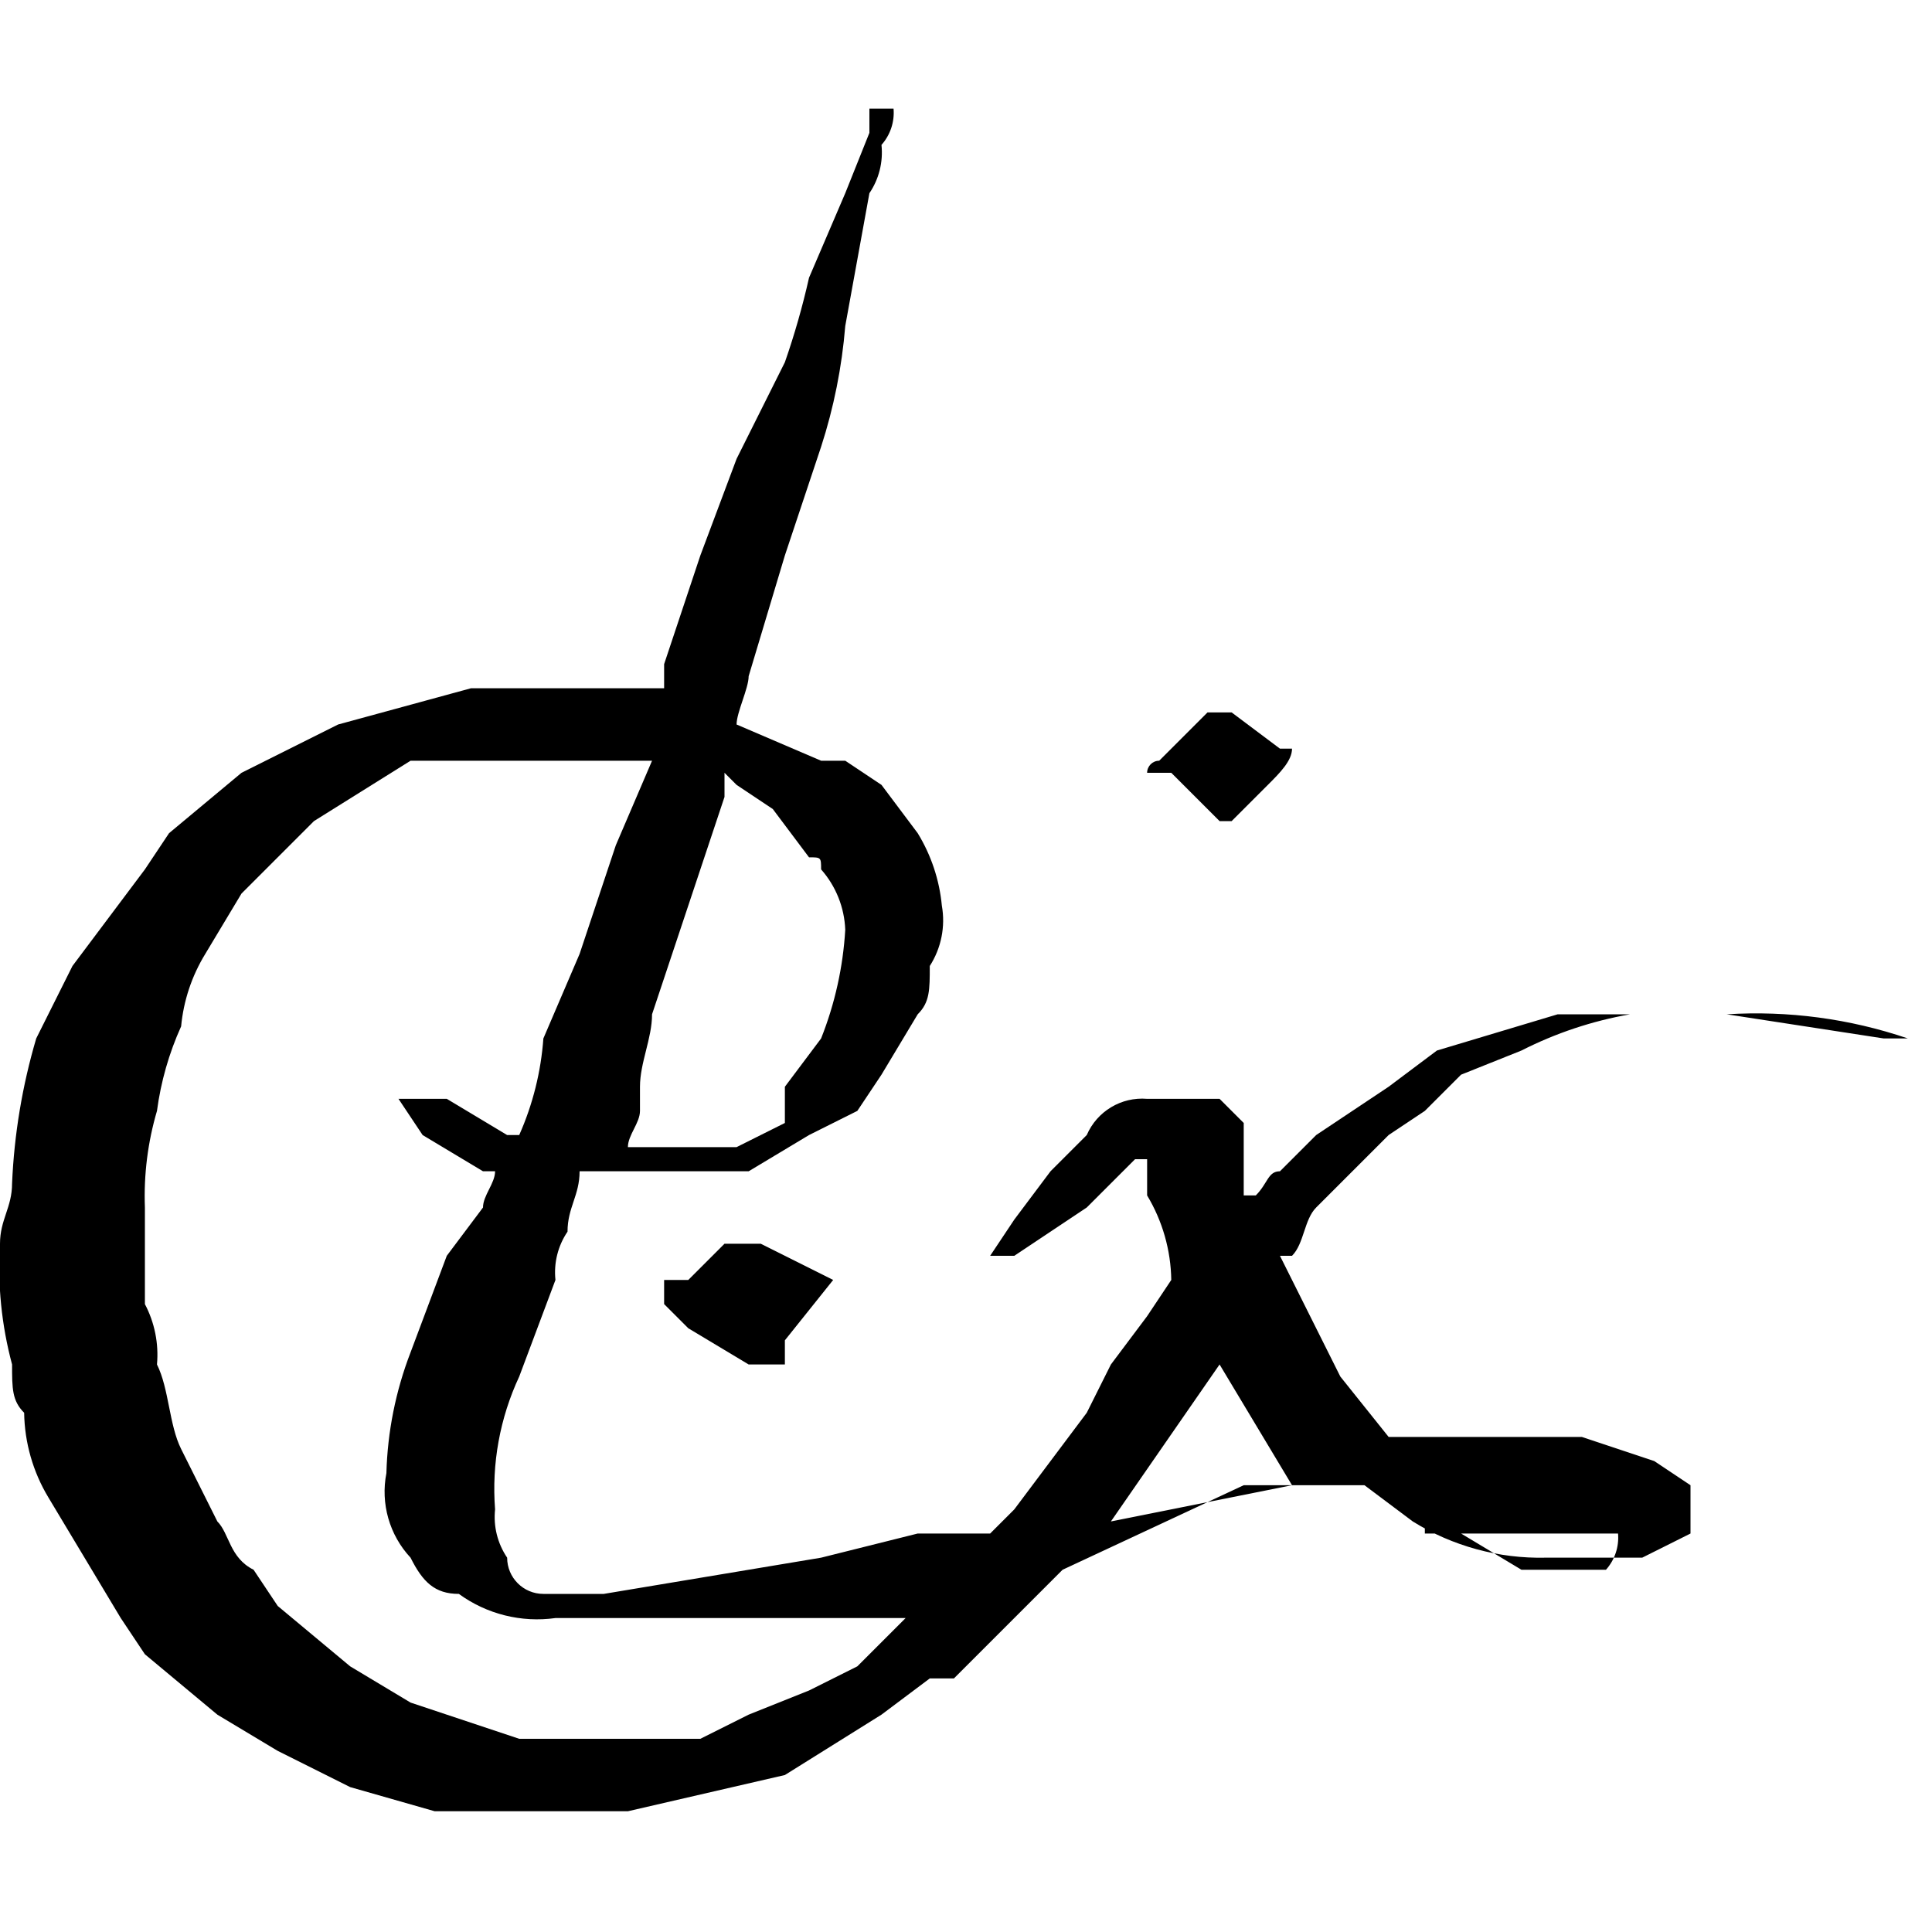
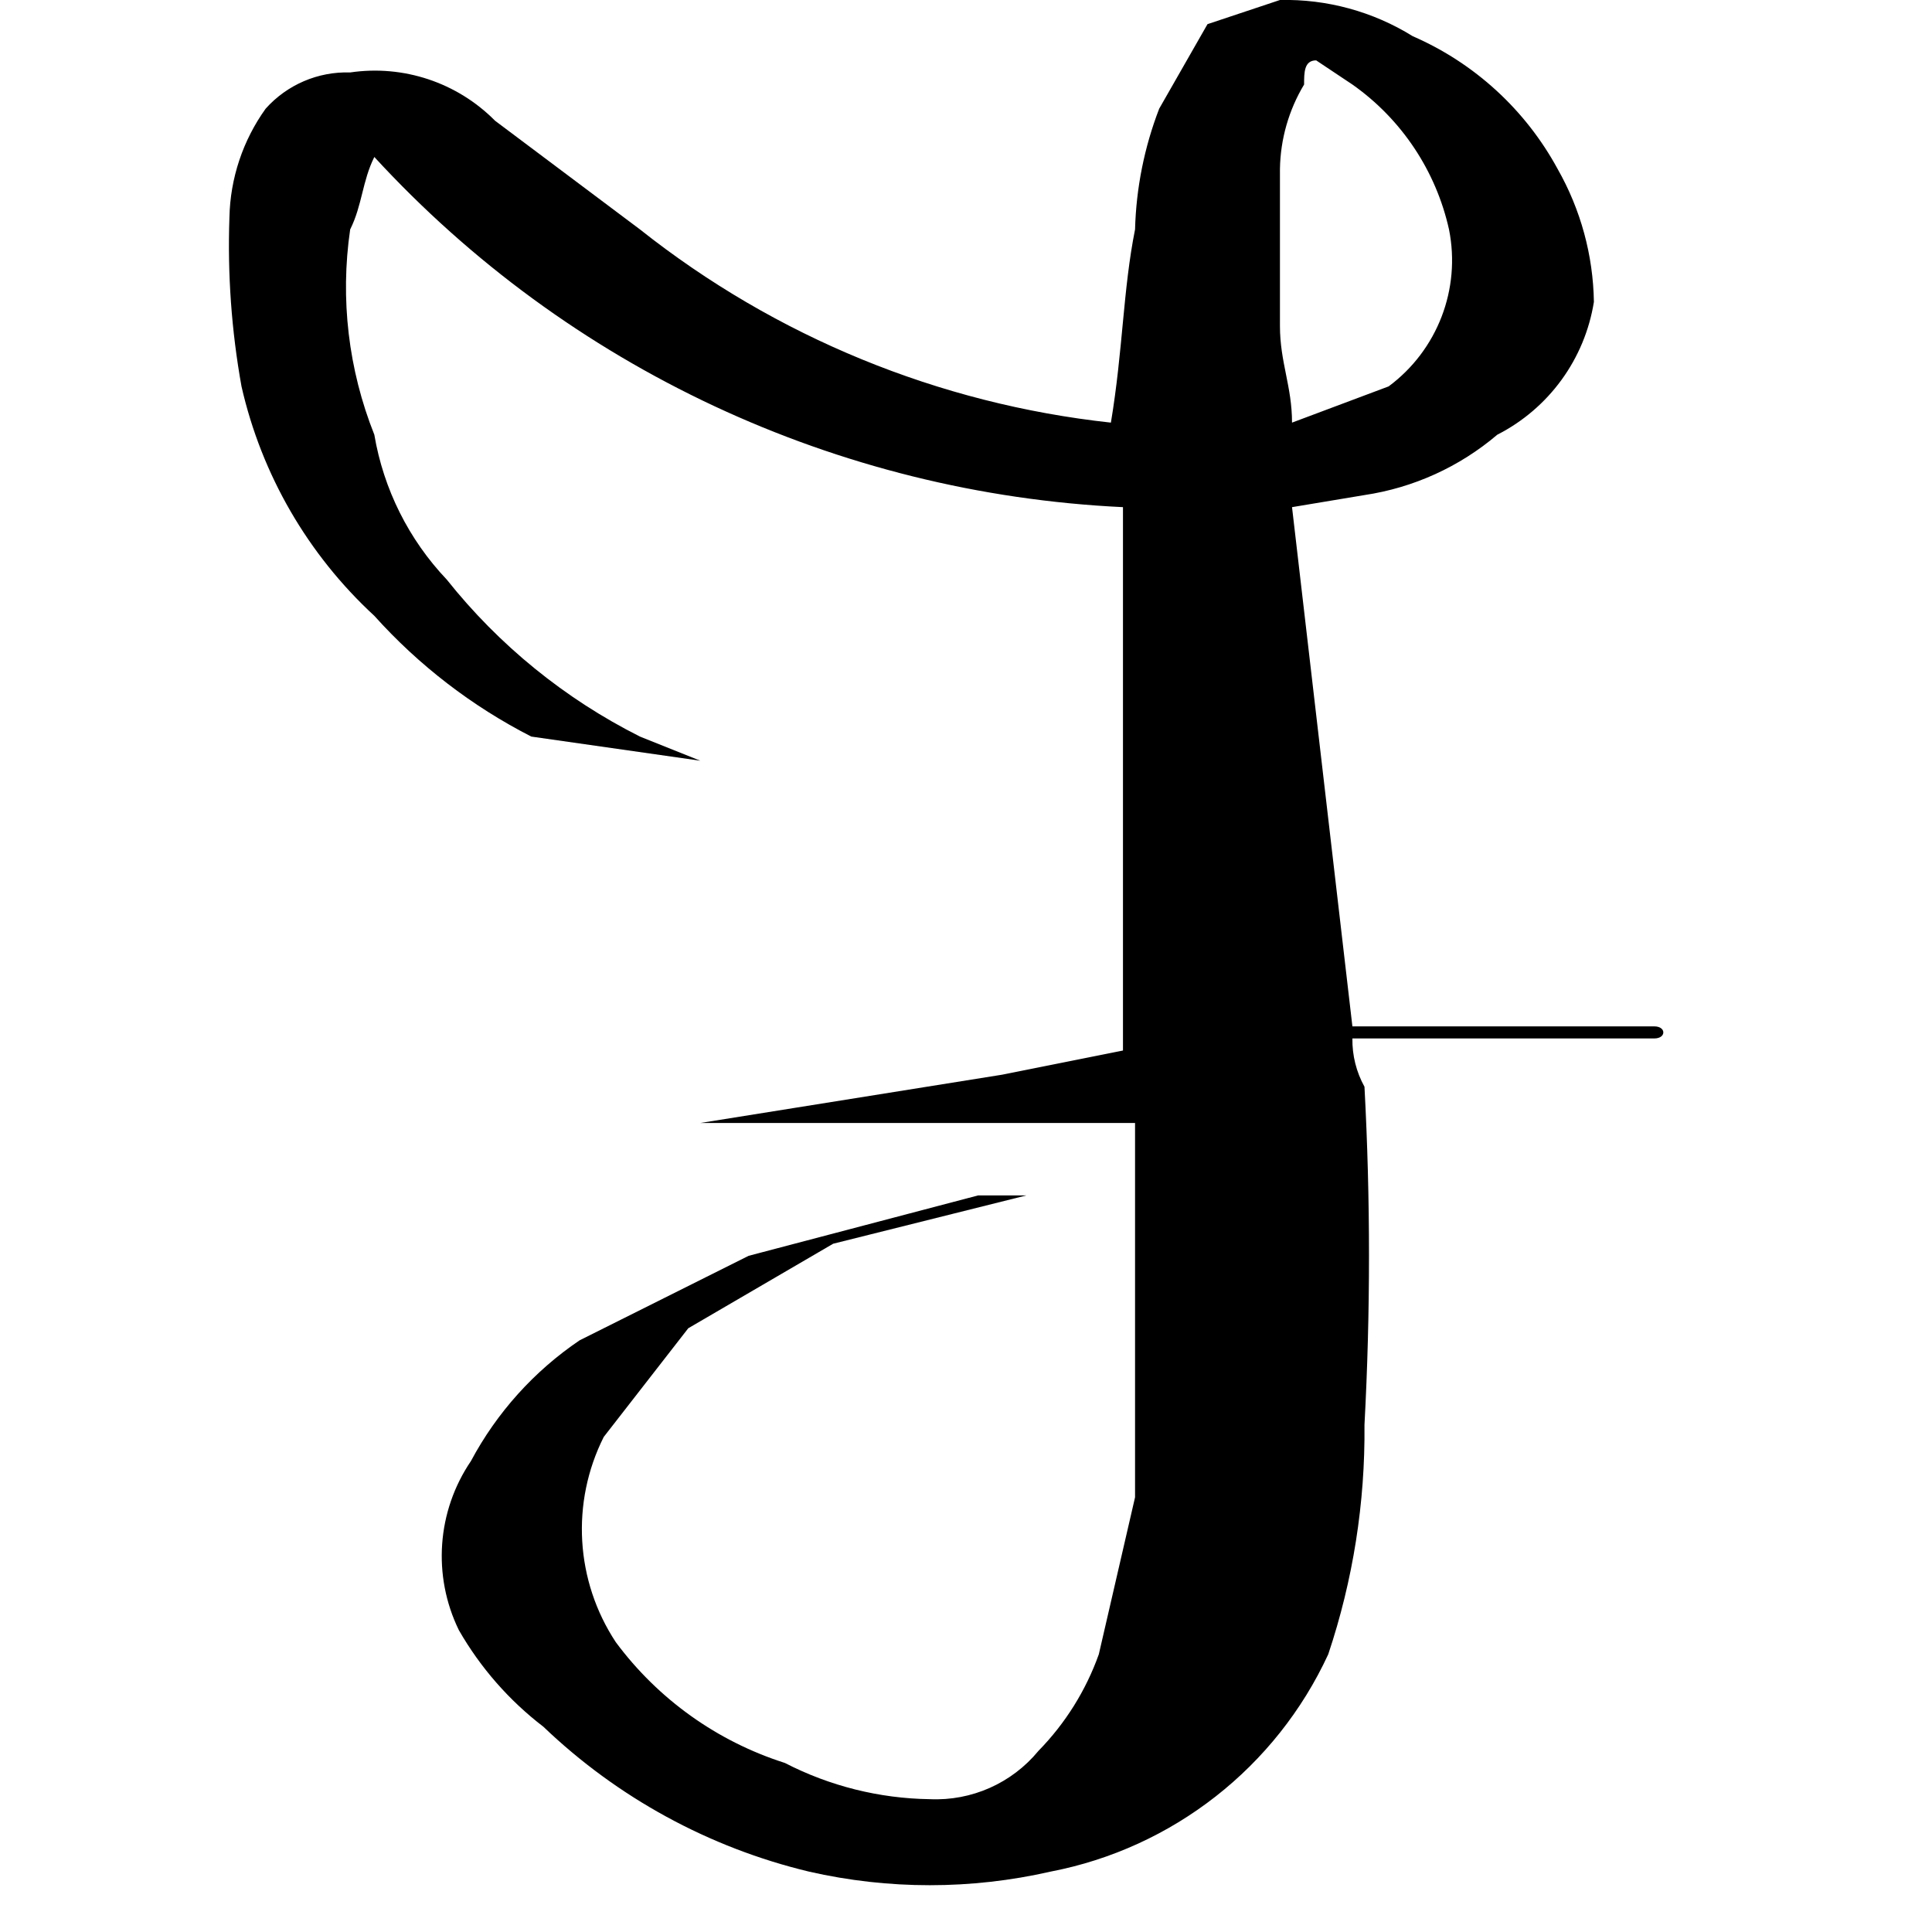
- <svg xmlns="http://www.w3.org/2000/svg" id="Layer_1" data-name="Layer 1" width="16" height="16" viewBox="0 0 16 16">
-   <path d="M5.5,5.8V5.5l.3-.9.3-.8L6.5,3a6.4,6.4,0,0,0,.2-.7L7,1.6l.2-.5V.9h.2a.4.4,0,0,1-.1.3.6.6,0,0,1-.1.4L7,2.7a4.4,4.4,0,0,1-.2,1l-.3.9-.3,1c0,.1-.1.3-.1.4h0l.7.3H7l.3.2.3.4a1.4,1.4,0,0,1,.2.6.7.7,0,0,1-.1.5c0,.2,0,.3-.1.4l-.3.5-.2.3-.4.2-.5.3H4.8c0,.2-.1.3-.1.5a.6.6,0,0,0-.1.4l-.3.8a2.2,2.2,0,0,0-.2,1.1.6.6,0,0,0,.1.4.3.3,0,0,0,.3.3H5l1.8-.3.8-.2h.6l.2-.2.3-.4.3-.4.2-.4.3-.4.2-.3h0a1.4,1.4,0,0,0-.2-.7V9.6H9.4L9,10l-.6.4H8.2l.2-.3.3-.4L9,9.4a.5.5,0,0,1,.5-.3h.6l.2.2v.6h.1c.1-.1.1-.2.2-.2l.3-.3.6-.4.4-.3,1-.3h1.4l1.3.2h.2a3.9,3.9,0,0,0-1.5-.2h-.8a3.2,3.2,0,0,0-.9.3l-.5.2-.3.3-.3.2-.3.3-.3.3c-.1.1-.1.3-.2.4h-.1l.2.4.3.6.4.5h1.6l.6.2.3.2v.4l-.4.2h-.8a2,2,0,0,1-1.1-.3l-.4-.3h-1L8.8,13h0l-.4.4-.5.5H7.7l-.4.3-.8.5-1.3.3H3.6l-.7-.2-.6-.3-.5-.3-.6-.5L1,13.4l-.3-.5-.3-.5a1.4,1.4,0,0,1-.2-.7c-.1-.1-.1-.2-.1-.4a3.1,3.1,0,0,1-.1-1c0-.2.1-.3.1-.5A5,5,0,0,1,.3,8.6L.6,8l.3-.4.3-.4.2-.3L2,6.4,2.8,6l1.1-.3H5.5Zm-.1.5h-2l-.8.5-.3.3L2,7.4l-.3.5a1.4,1.4,0,0,0-.2.6,2.5,2.5,0,0,0-.2.7,2.5,2.5,0,0,0-.1.8v.8a.9.9,0,0,1,.1.5c.1.2.1.5.2.7l.3.6c.1.1.1.3.3.4l.2.3.6.5.5.3.9.3H5.8l.4-.2.5-.2h0l.4-.2.4-.4H4.6a1.1,1.1,0,0,1-.8-.2c-.2,0-.3-.1-.4-.3a.8.8,0,0,1-.2-.7,3,3,0,0,1,.2-1l.3-.8L4,10c0-.1.1-.2.1-.3H4l-.5-.3-.2-.3h.4l.5.3h.1a2.4,2.4,0,0,0,.2-.8l.3-.7.3-.9Zm.6.1v.2l-.3.9-.3.9c0,.2-.1.4-.1.6v.2c0,.1-.1.2-.1.3h.9l.4-.2L6.5,9l.3-.4A2.9,2.9,0,0,0,7,7.7a.8.8,0,0,0-.2-.5c0-.1,0-.1-.1-.1l-.3-.4-.3-.2Zm4.1,4.9-.9,1.3,1.5-.3Zm1.7,1.2h0l.3.2.5.3h.7a.4.4,0,0,0,.1-.3H11.8Z" />
-   <path d="M6.2,10.3h.1l.6.3h0l-.4.5v.2H6.2l-.5-.3-.2-.2h0v-.2h.2l.3-.3Z" />
-   <path d="M10.1,5.9h.1l.4.3h.1c0,.1-.1.2-.2.3l-.3.3h-.1l-.4-.4H9.5a.1.1,0,0,1,.1-.1l.2-.2.2-.2Z" />
+ <svg xmlns="http://www.w3.org/2000/svg" width="16" height="16" viewBox="0 0 16 16">
+   <path d="M10.7 4.2l.5 4.3h2.5c.1 0 .1.1 0 .1h-2.5a.8.8 0 0 0 .1.4 26.2 26.2 0 0 1 0 2.8 5.8 5.8 0 0 1-.3 1.9 3.2 3.2 0 0 1-2.3 1.8 4.5 4.5 0 0 1-2 0 4.8 4.8 0 0 1-2.2-1.2 2.7 2.7 0 0 1-.7-.8 1.4 1.4 0 0 1 .1-1.4 2.8 2.8 0 0 1 .9-1l1.4-.7 1.9-.5h.4l-1.6.4-1.2.7-.7.9a1.7 1.7 0 0 0 .1 1.7 2.8 2.8 0 0 0 1.4 1 2.7 2.7 0 0 0 1.2.3 1.1 1.1 0 0 0 .9-.4 2.2 2.2 0 0 0 .5-.8l.3-1.3V9.3H5.8l2.5-.4 1-.2V4.2a9 9 0 0 1-6.2-2.9c-.1.2-.1.4-.2.6a3.3 3.3 0 0 0 .2 1.7 2.3 2.3 0 0 0 .6 1.2 4.8 4.8 0 0 0 1.6 1.3l.5.2-1.4-.2a4.5 4.5 0 0 1-1.3-1A3.7 3.7 0 0 1 2 3.2a6.6 6.6 0 0 1-.1-1.4 1.6 1.6 0 0 1 .3-.9.9.9 0 0 1 .7-.3 1.4 1.4 0 0 1 1.2.4l1.2.9a7.6 7.6 0 0 0 3.9 1.6c.1-.6.1-1.1.2-1.6a3 3 0 0 1 .2-1l.4-.7.6-.2a2 2 0 0 1 1.1.3 2.5 2.5 0 0 1 1.2 1.1 2.3 2.3 0 0 1 .3 1.1 1.5 1.5 0 0 1-.8 1.1 2.2 2.2 0 0 1-1.1.5zm0-.7l.8-.3a1.3 1.3 0 0 0 .5-1.3 2 2 0 0 0-.8-1.2l-.3-.2c-.1 0-.1.1-.1.2a1.4 1.4 0 0 0-.2.7v1.3c0 .3.1.5.1.8z" />
</svg>
